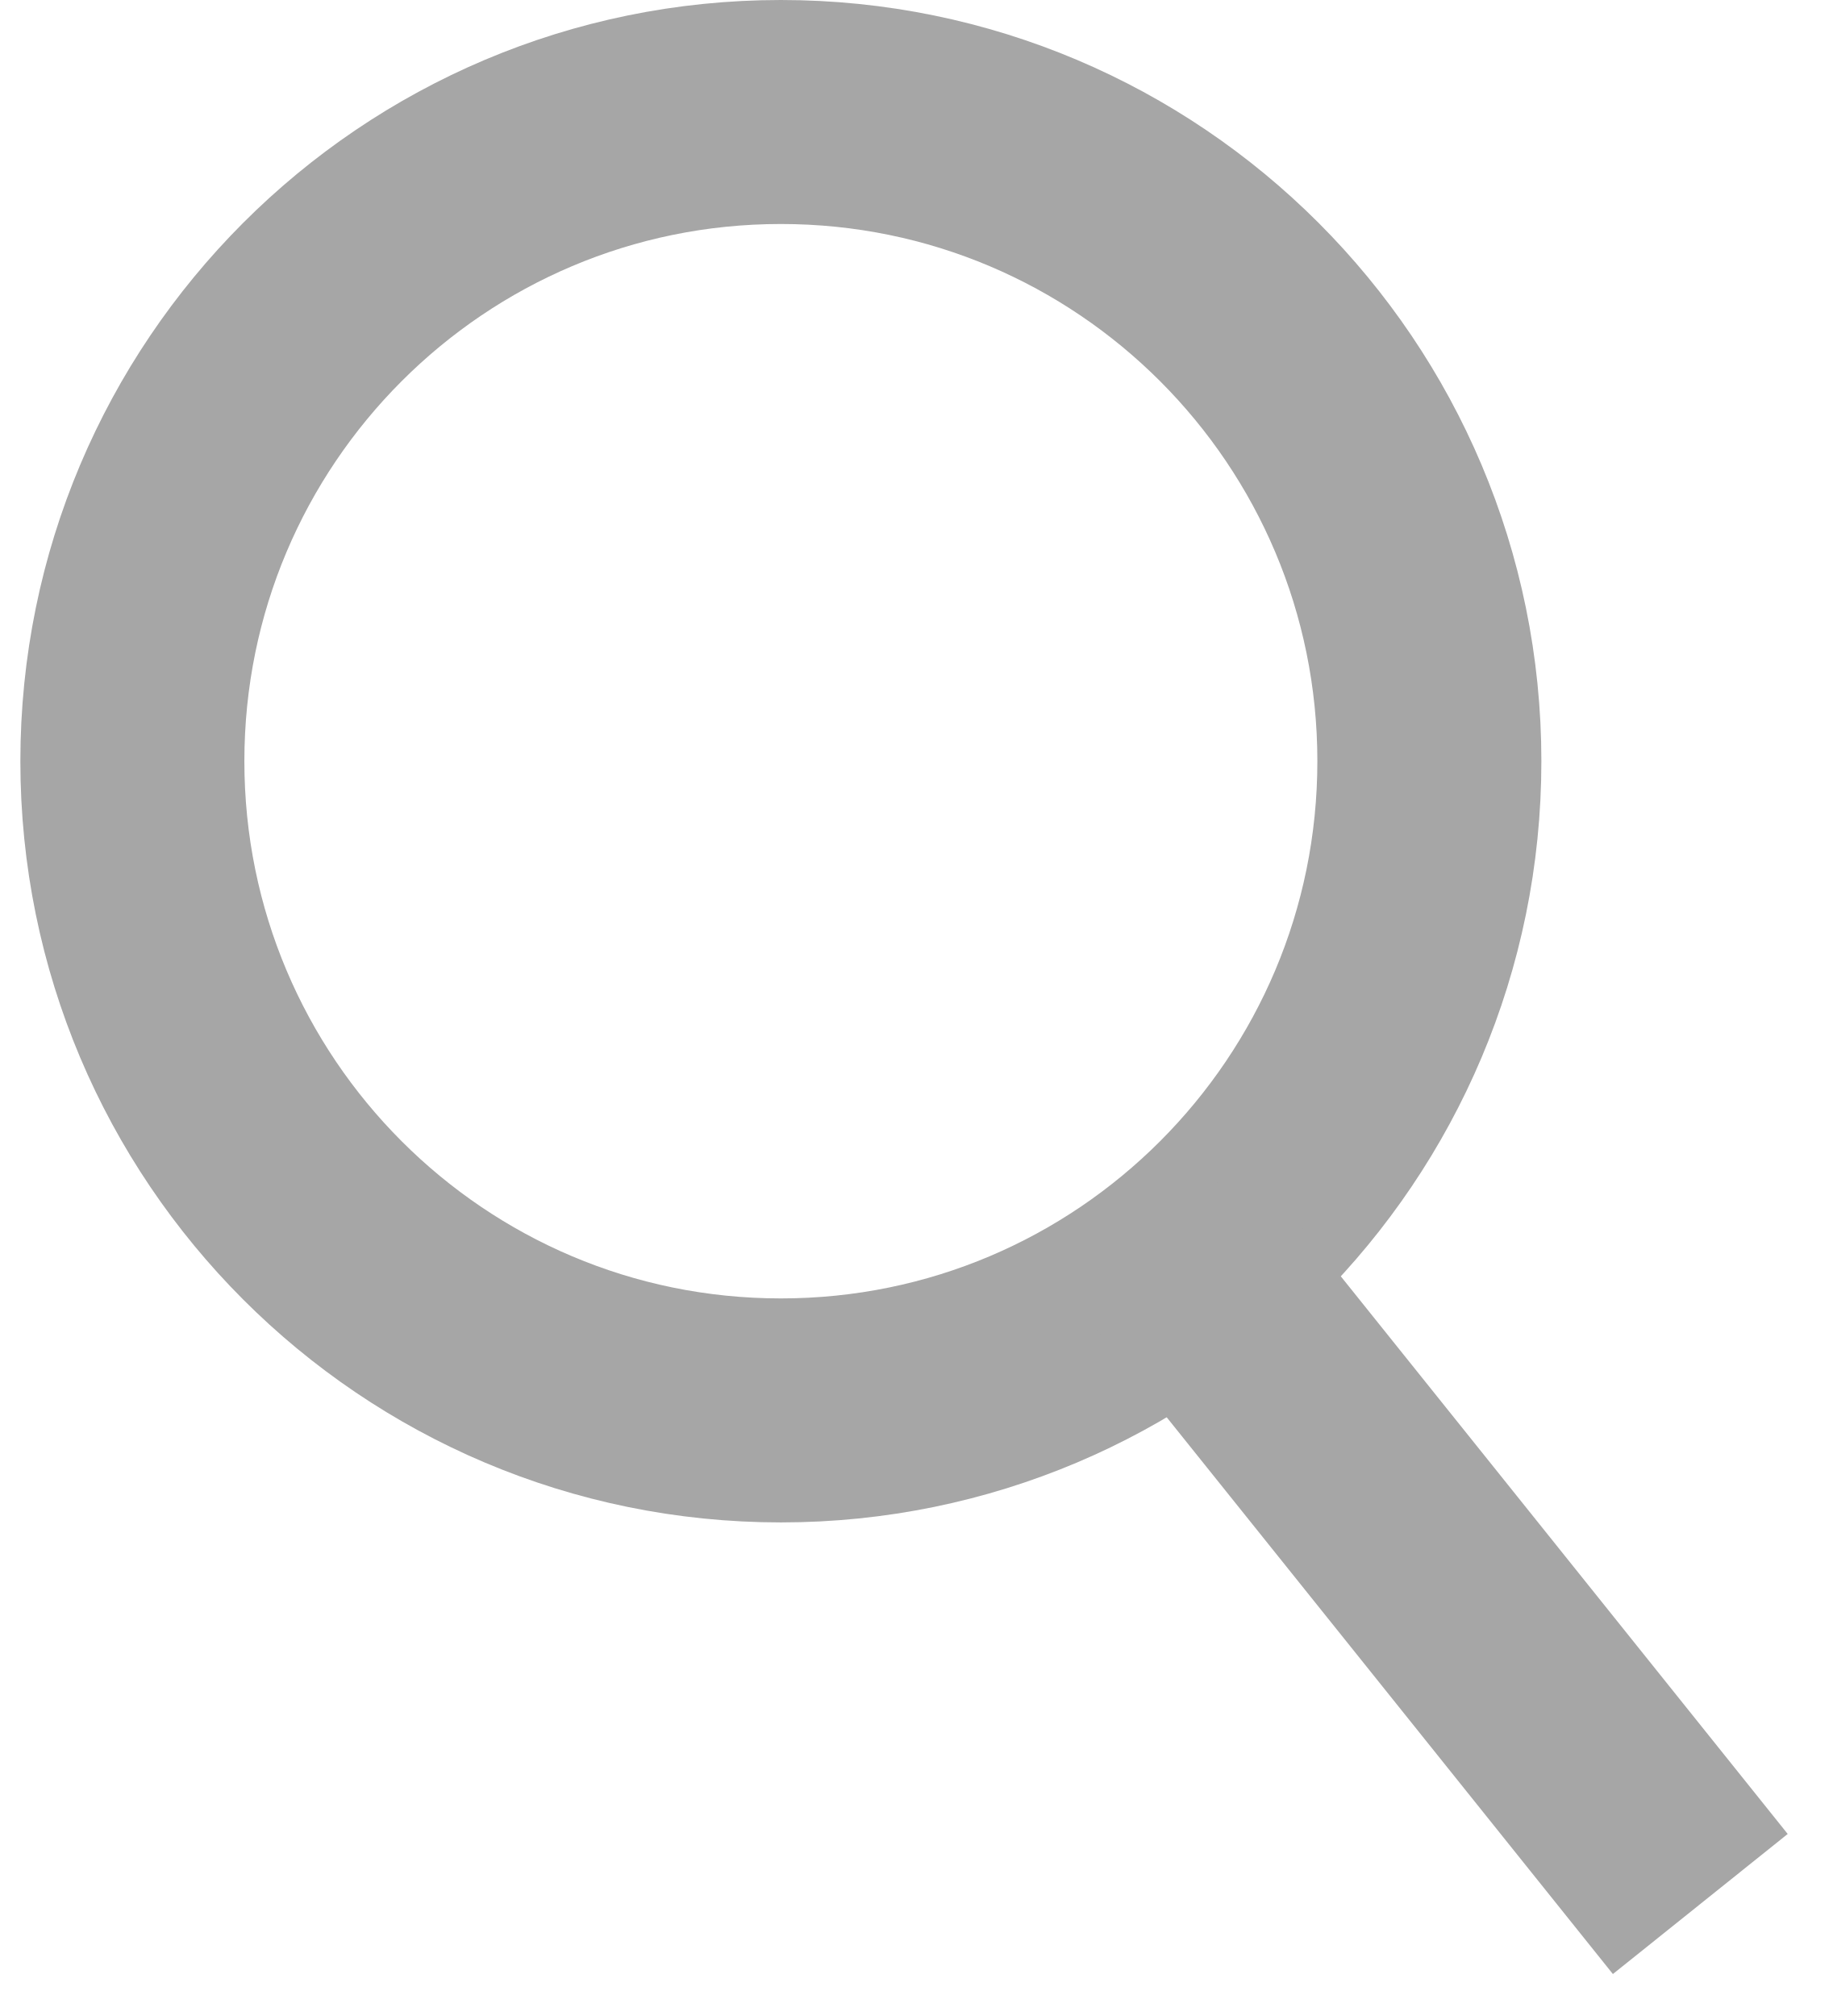
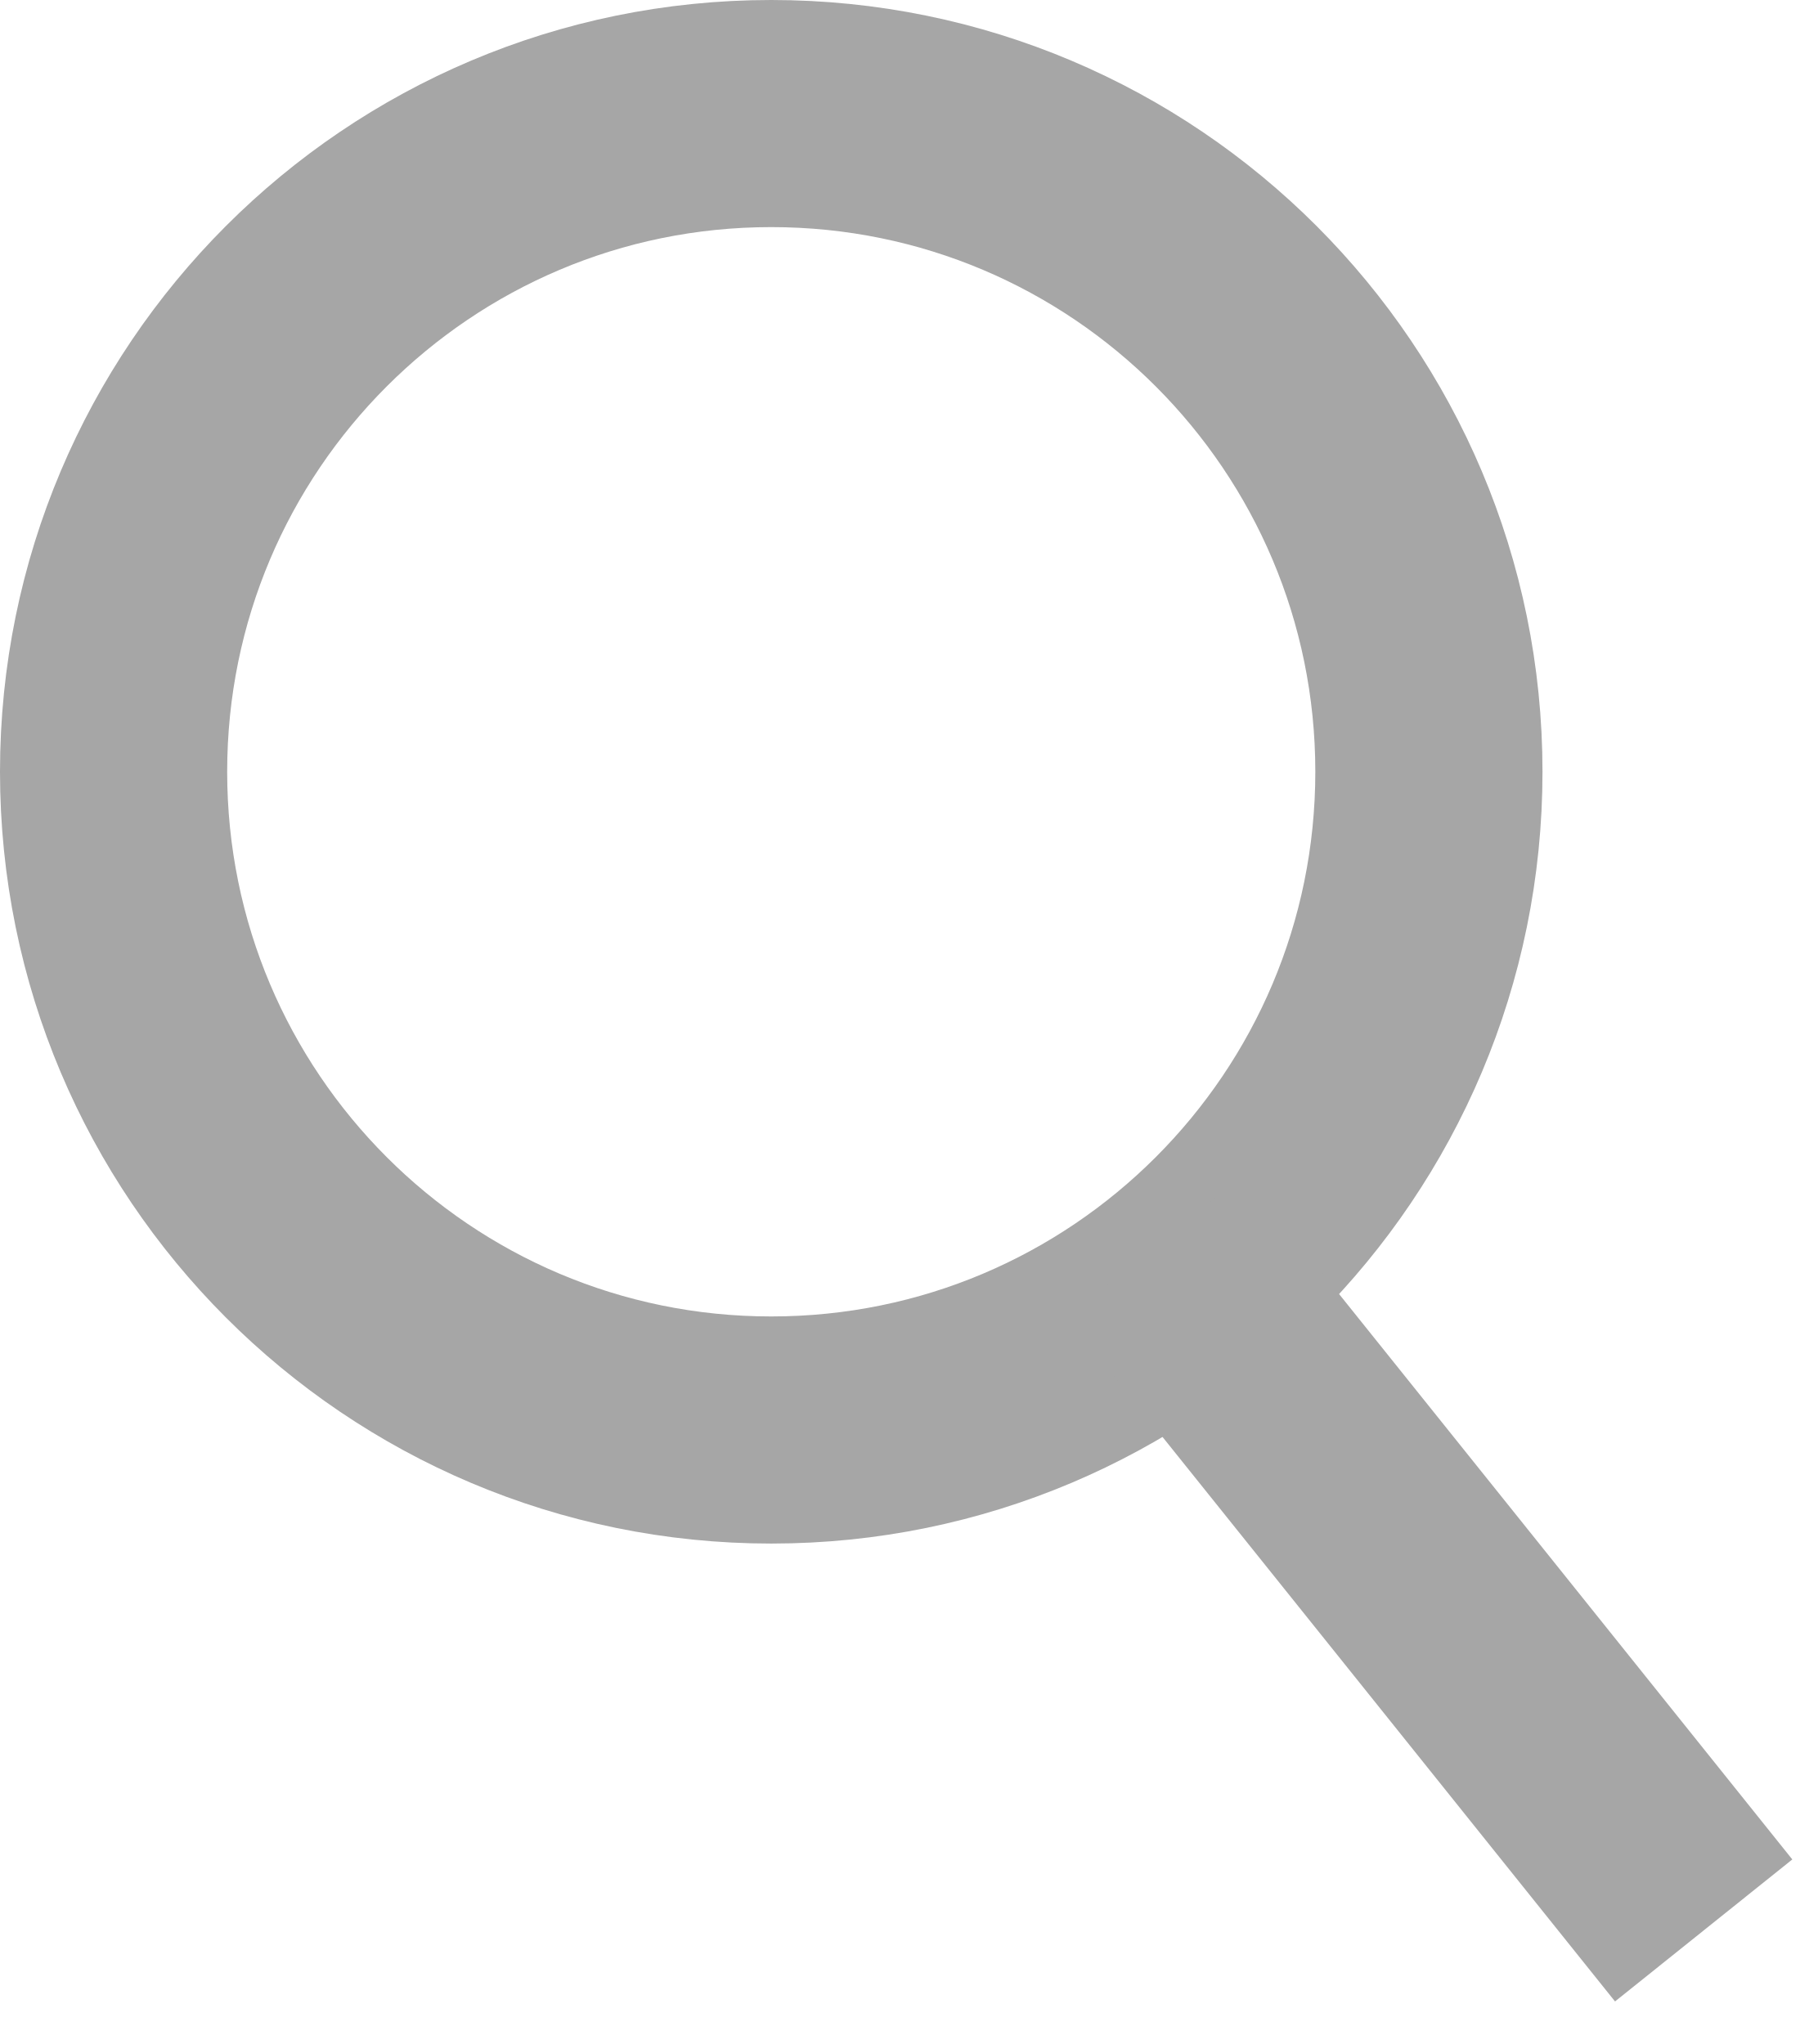
- <svg xmlns="http://www.w3.org/2000/svg" width="20" height="22" viewBox="0 0 16 18" fill="none">
+ <svg xmlns="http://www.w3.org/2000/svg" width="16" height="18" viewBox="0 0 16 18" fill="none">
  <path d="M6.79 12.593C9.988 12.593 12.58 9.998 12.58 6.796C12.58 3.595 9.988 1 6.79 1C3.592 1 1 3.595 1 6.796C1 9.998 3.592 12.593 6.79 12.593Z" stroke="#A6A6A6" stroke-width="2" stroke-miterlimit="10" />
  <path d="M10.168 10.972L12.584 13.986L14.999 17" stroke="#A6A6A6" stroke-width="2" stroke-miterlimit="10" />
</svg>
